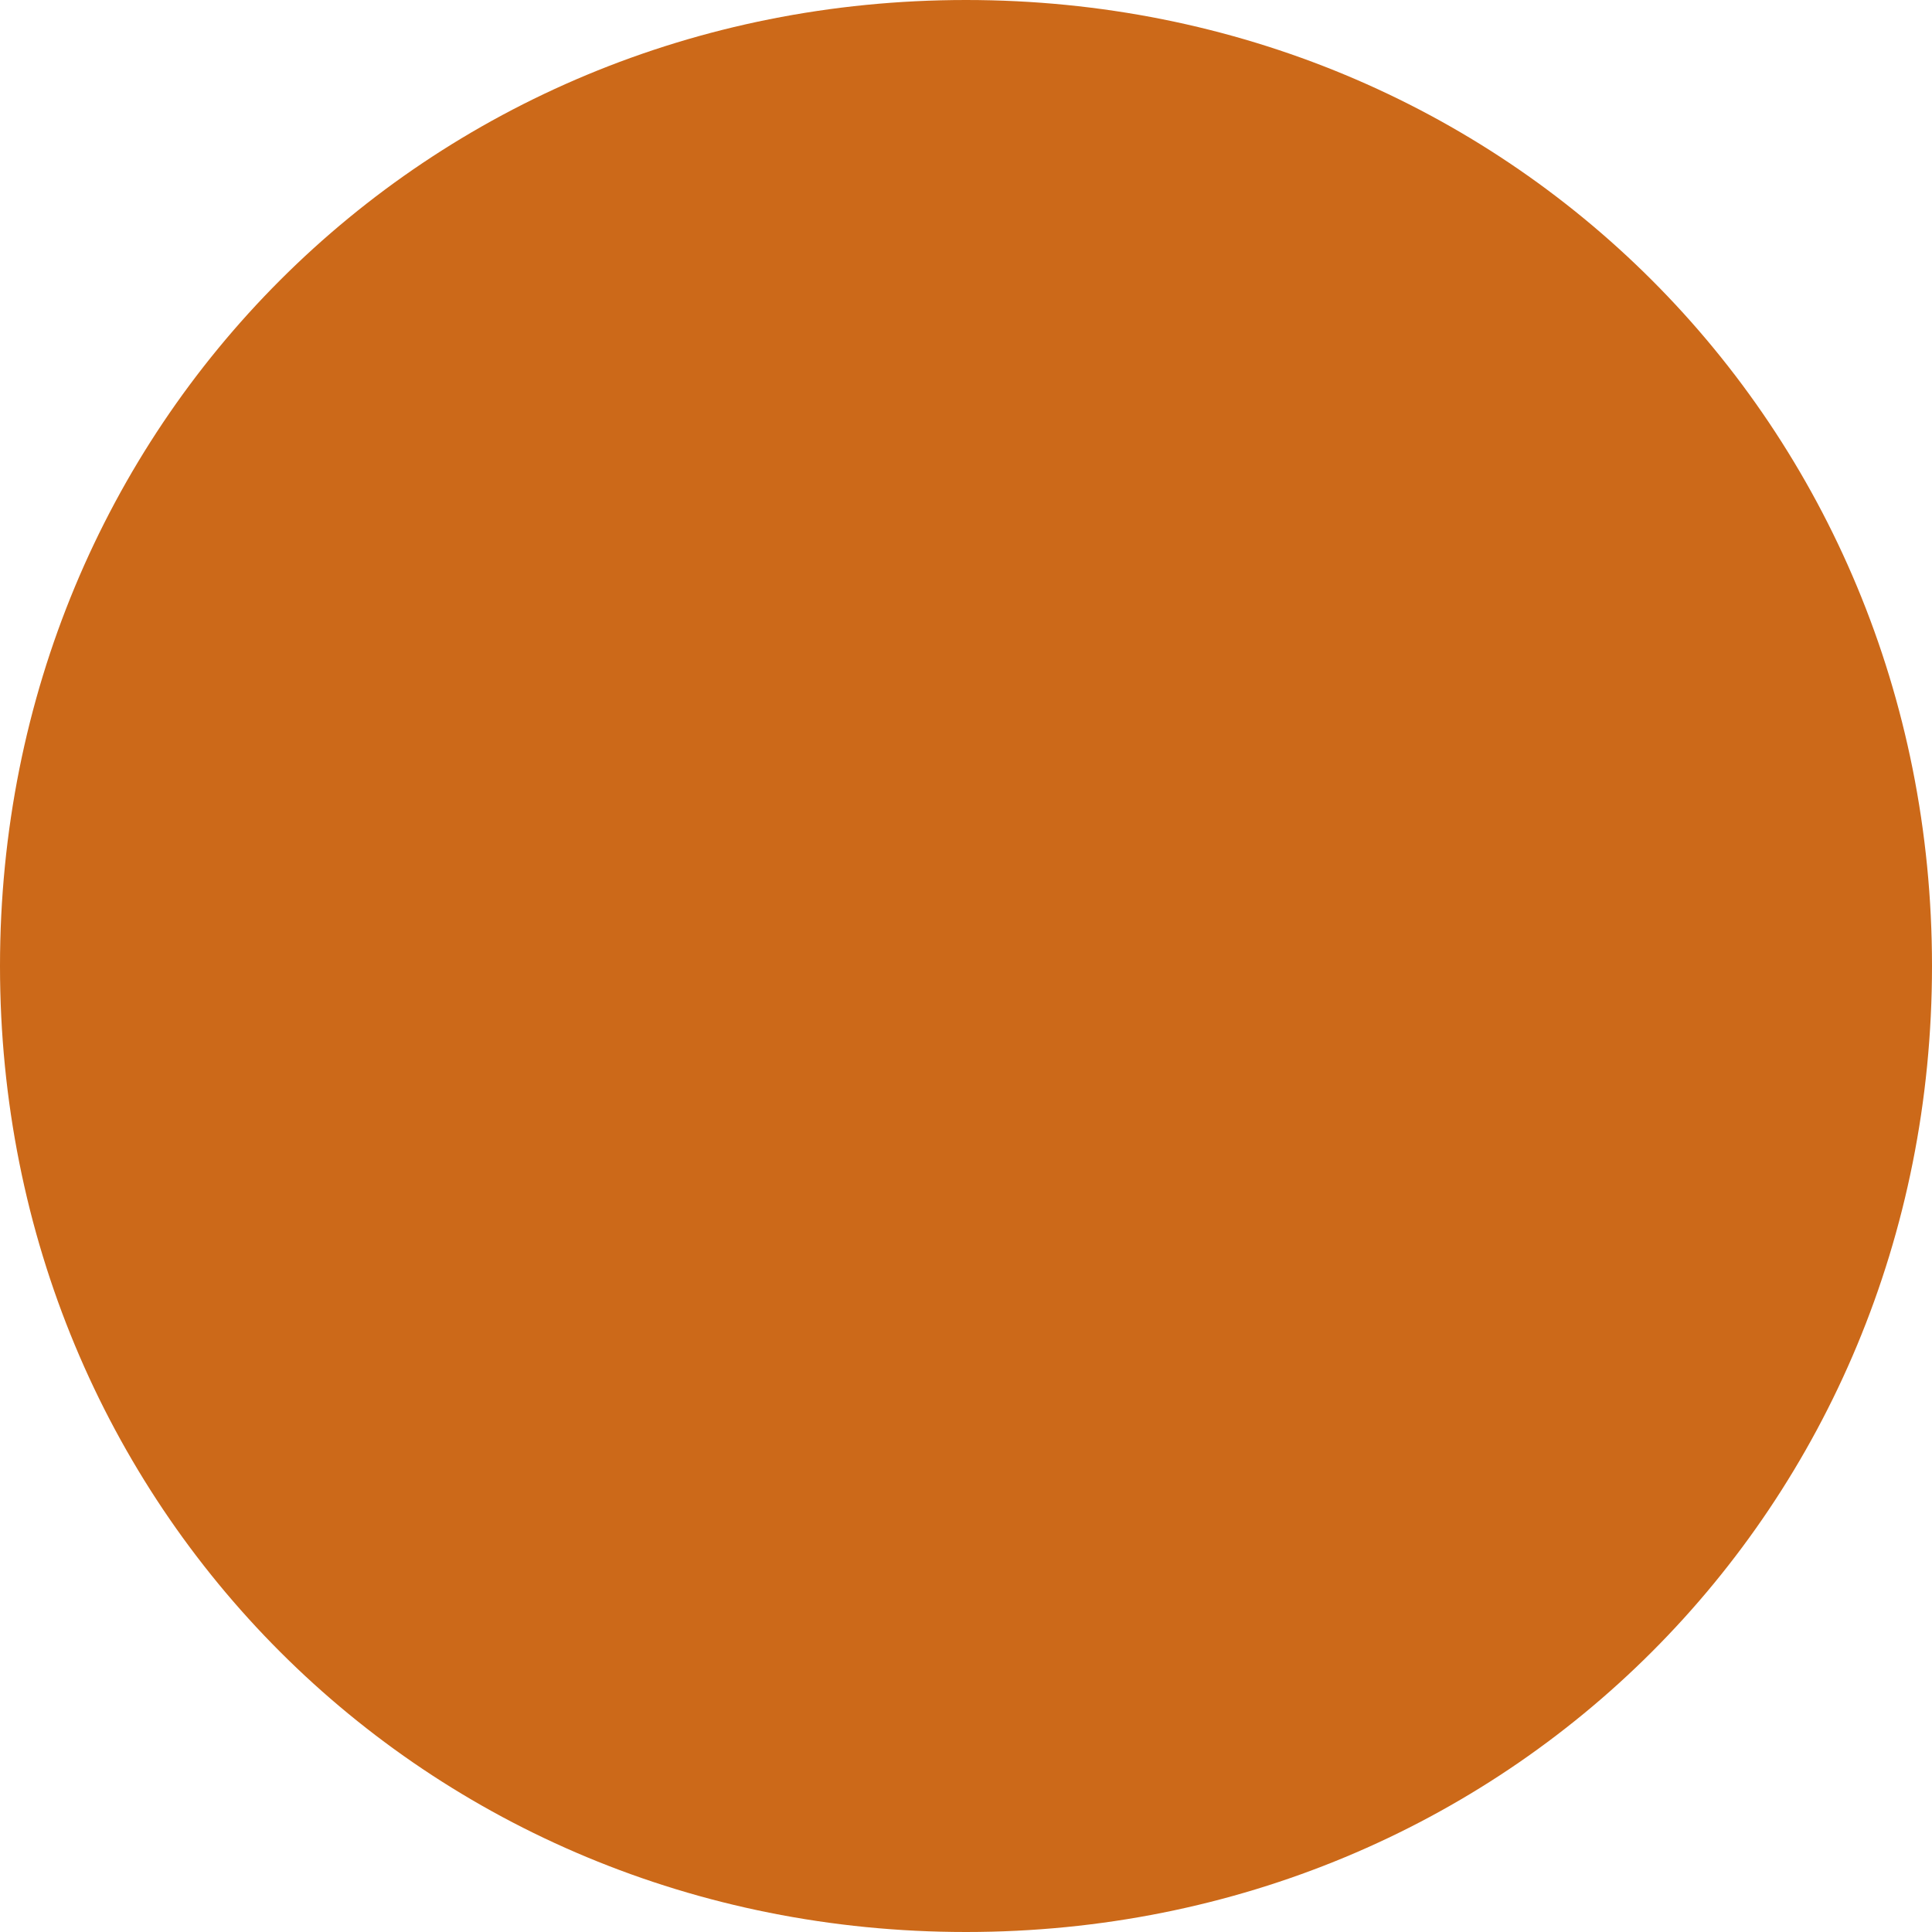
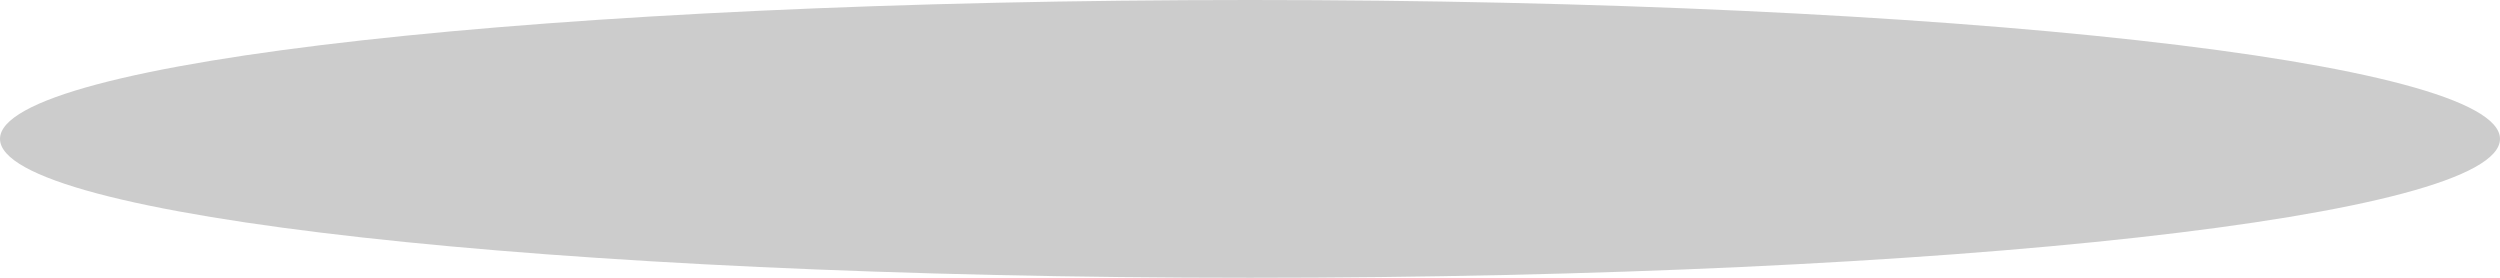
- <svg xmlns="http://www.w3.org/2000/svg" version="1.1" width="37px" height="37px">
-   <g transform="matrix(1 0 0 1 -445 -420 )">
-     <path d="M 463.5 420  C 473.86 420  482 428.14  482 438.5  C 482 448.86  473.86 457  463.5 457  C 453.14 457  445 448.86  445 438.5  C 445 428.14  453.14 420  463.5 420  Z " fill-rule="nonzero" fill="#cc6919" stroke="none" />
+ <svg xmlns="http://www.w3.org/2000/svg" version="1.1" width="27px" height="3px">
+   <g transform="matrix(1 0 0 1 -450 -477 )">
+     <path d="M 463.5 477  C 471.06 477  477 477.66  477 478.5  C 477 479.34  471.06 480  463.5 480  C 455.94 480  450 479.34  450 478.5  C 450 477.66  455.94 477  463.5 477  Z " fill-rule="nonzero" fill="#000000" stroke="none" fill-opacity="0.2" />
  </g>
</svg>
